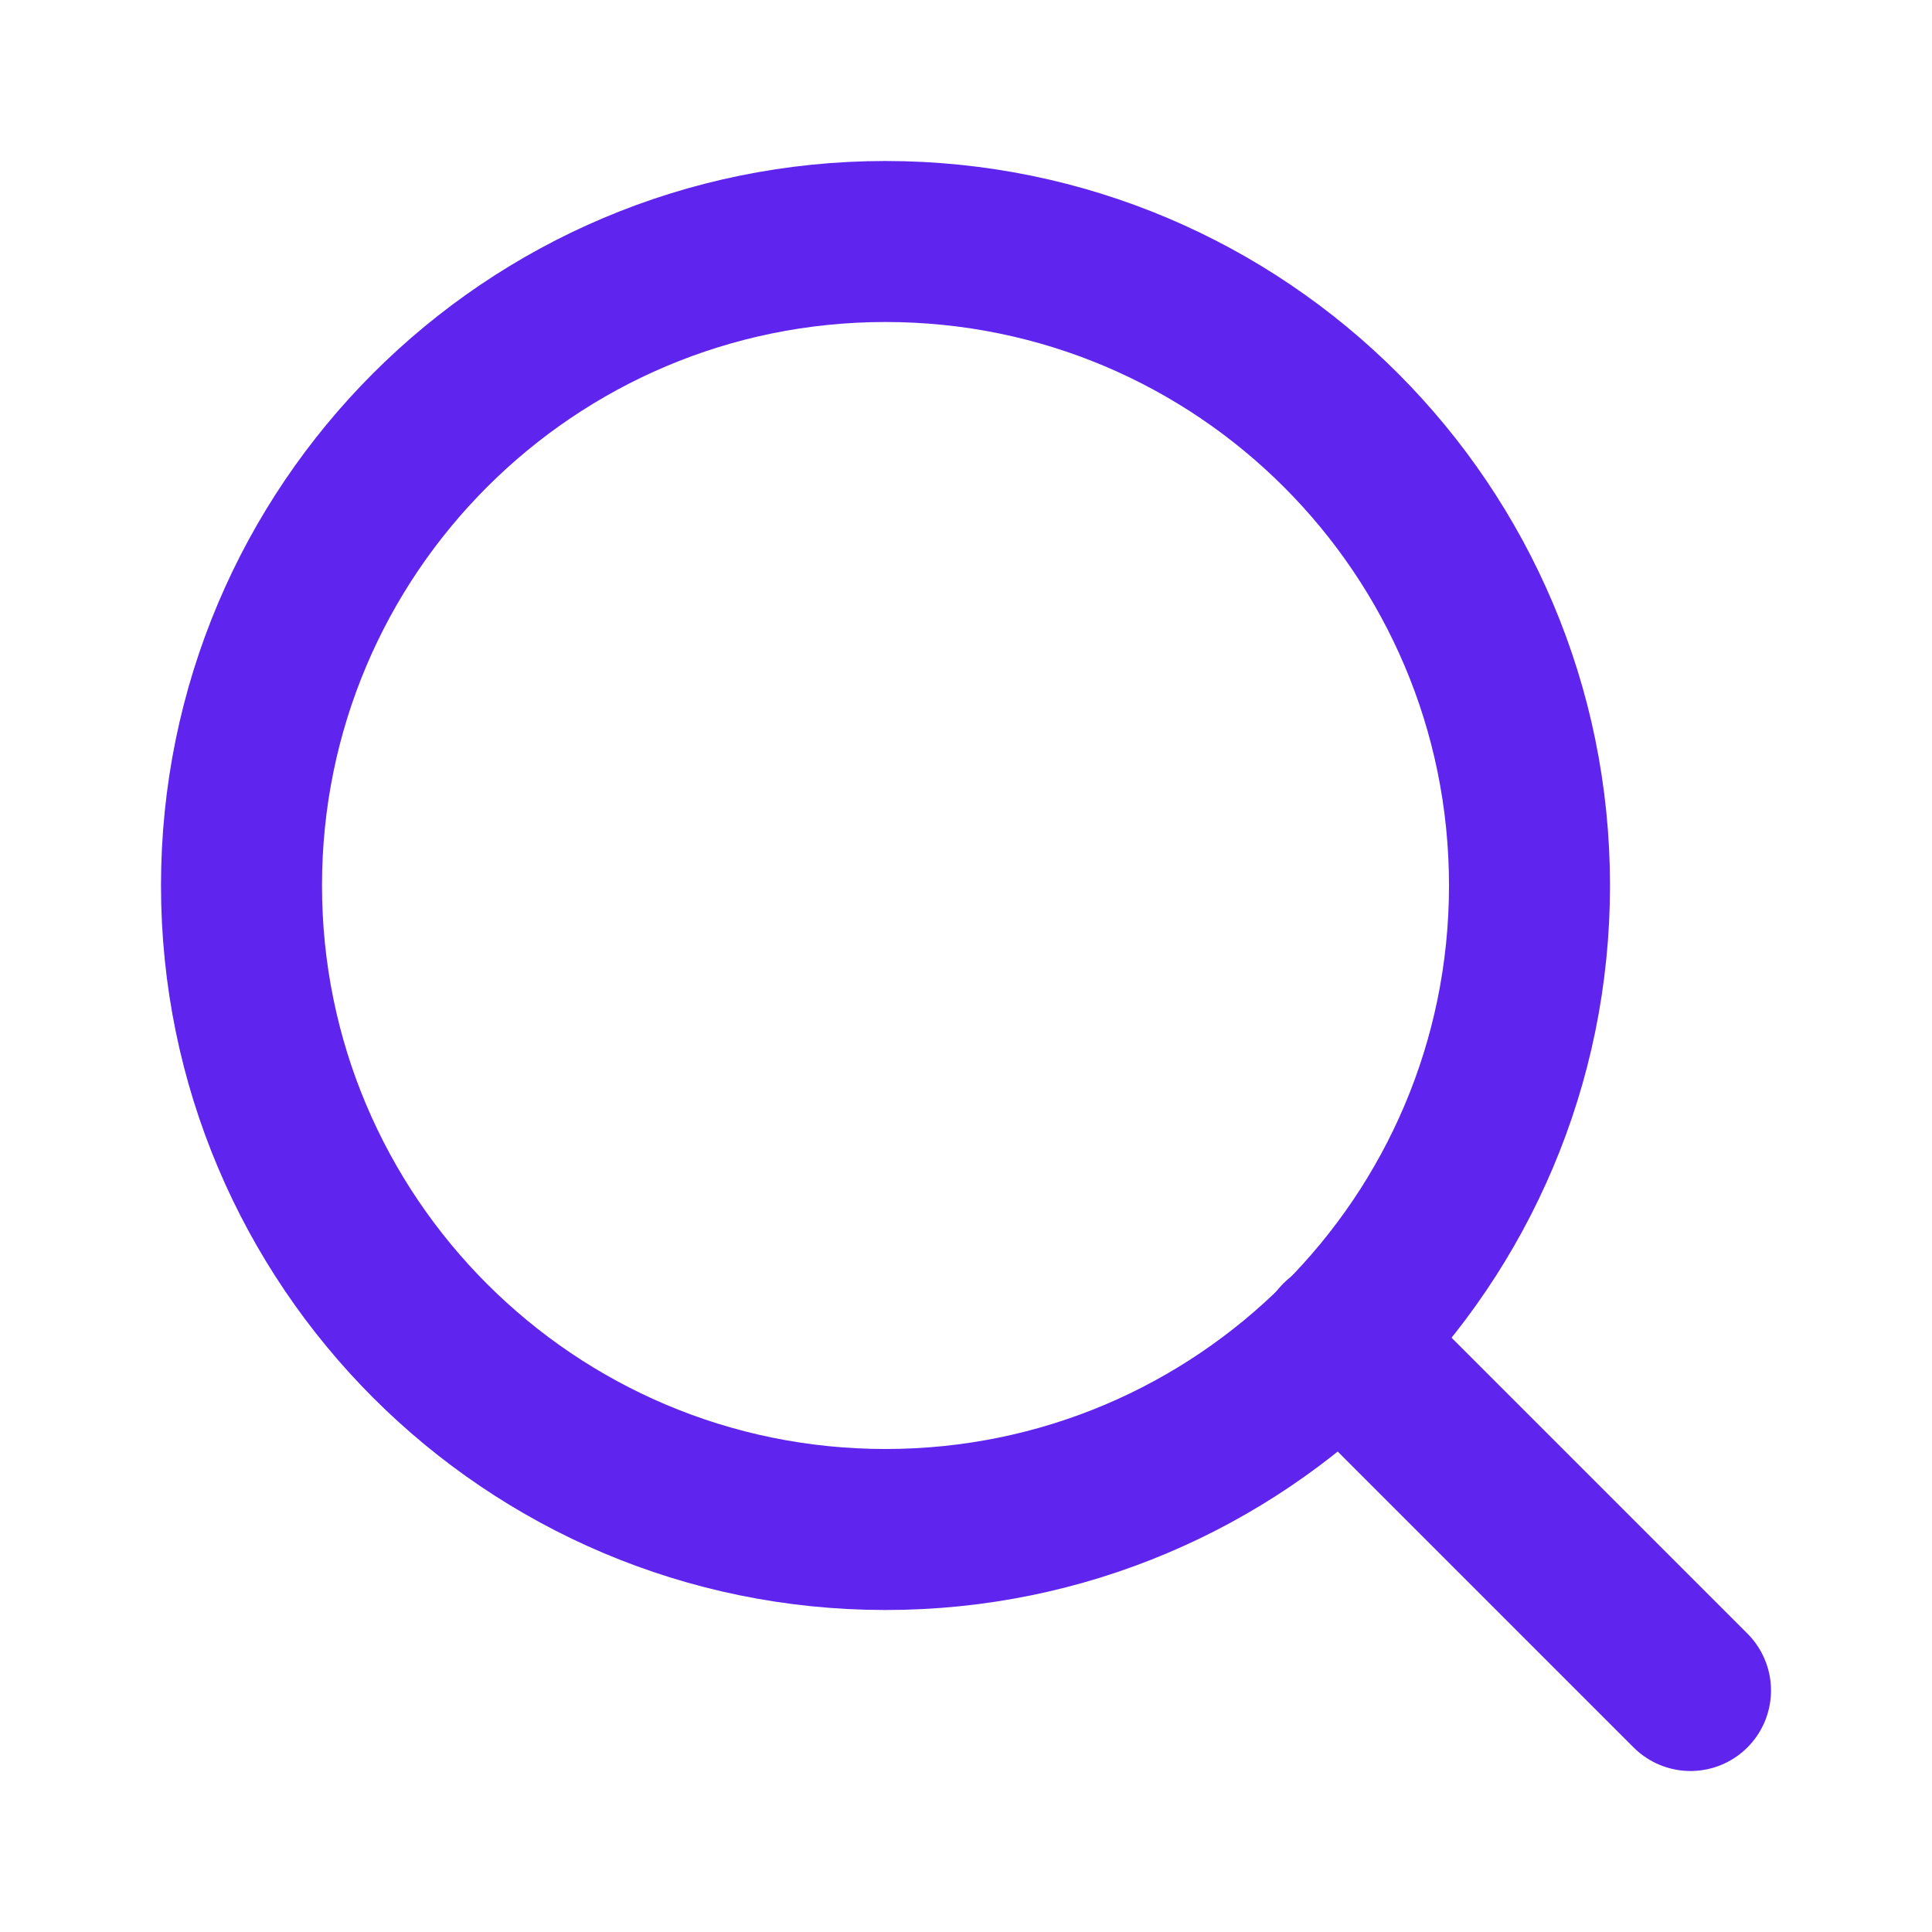
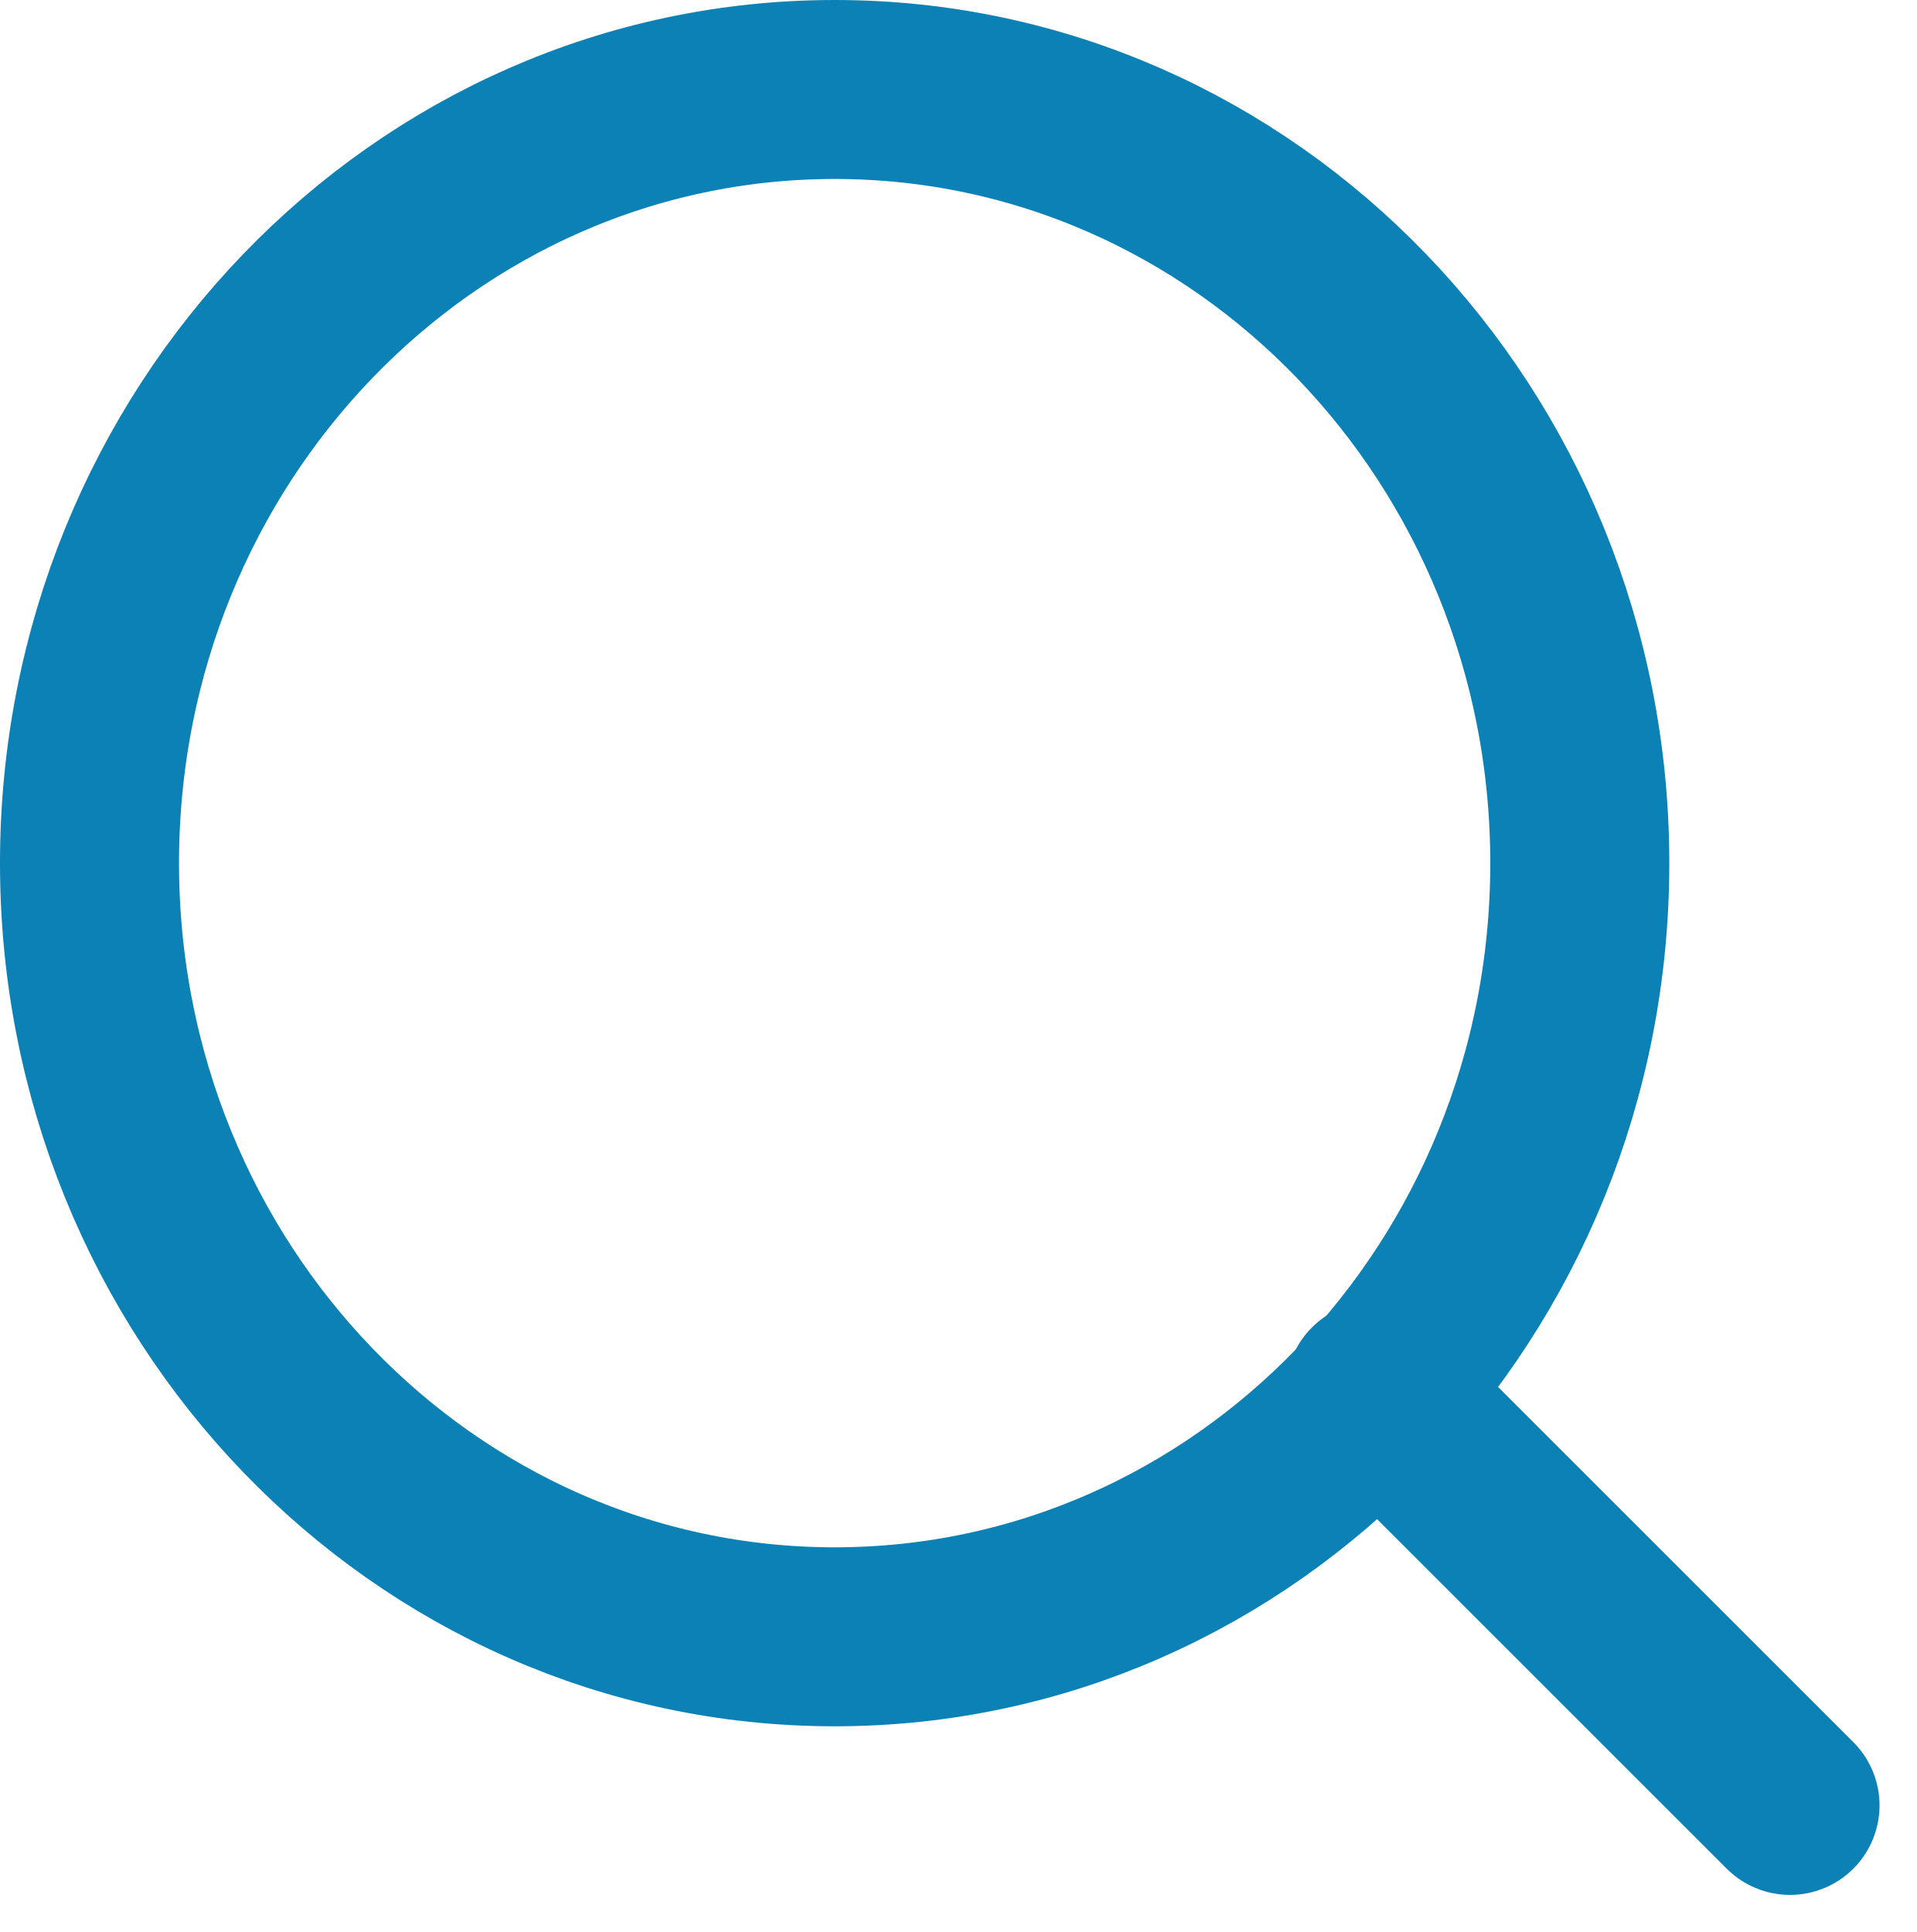
- <svg xmlns="http://www.w3.org/2000/svg" width="24" height="24" viewBox="0 0 24 24" fill="none" stroke="#5F24ED" stroke-width="2" stroke-linecap="round" stroke-linejoin="round" class="feather feather-search">
-   <circle cx="11" cy="11" r="8" />
-   <line x1="21" y1="21" x2="16.65" y2="16.65" />
+ <svg xmlns="http://www.w3.org/2000/svg" width="32.118" height="32.384" viewBox="0 0 32.118 32.384">
+   <g id="search" transform="translate(1.5 1.5)">
+     <ellipse id="Ellipse_1039" data-name="Ellipse 1039" cx="12.487" cy="12.968" rx="12.487" ry="12.968" transform="translate(0)" fill="none" stroke="#0c81b5" stroke-linecap="round" stroke-linejoin="round" stroke-width="3" />
+     <line id="Ligne_9" data-name="Ligne 9" x1="6.951" y1="6.951" transform="translate(21.546 21.811)" fill="none" stroke="#0c81b5" stroke-linecap="round" stroke-linejoin="round" stroke-width="3" />
+   </g>
</svg>
